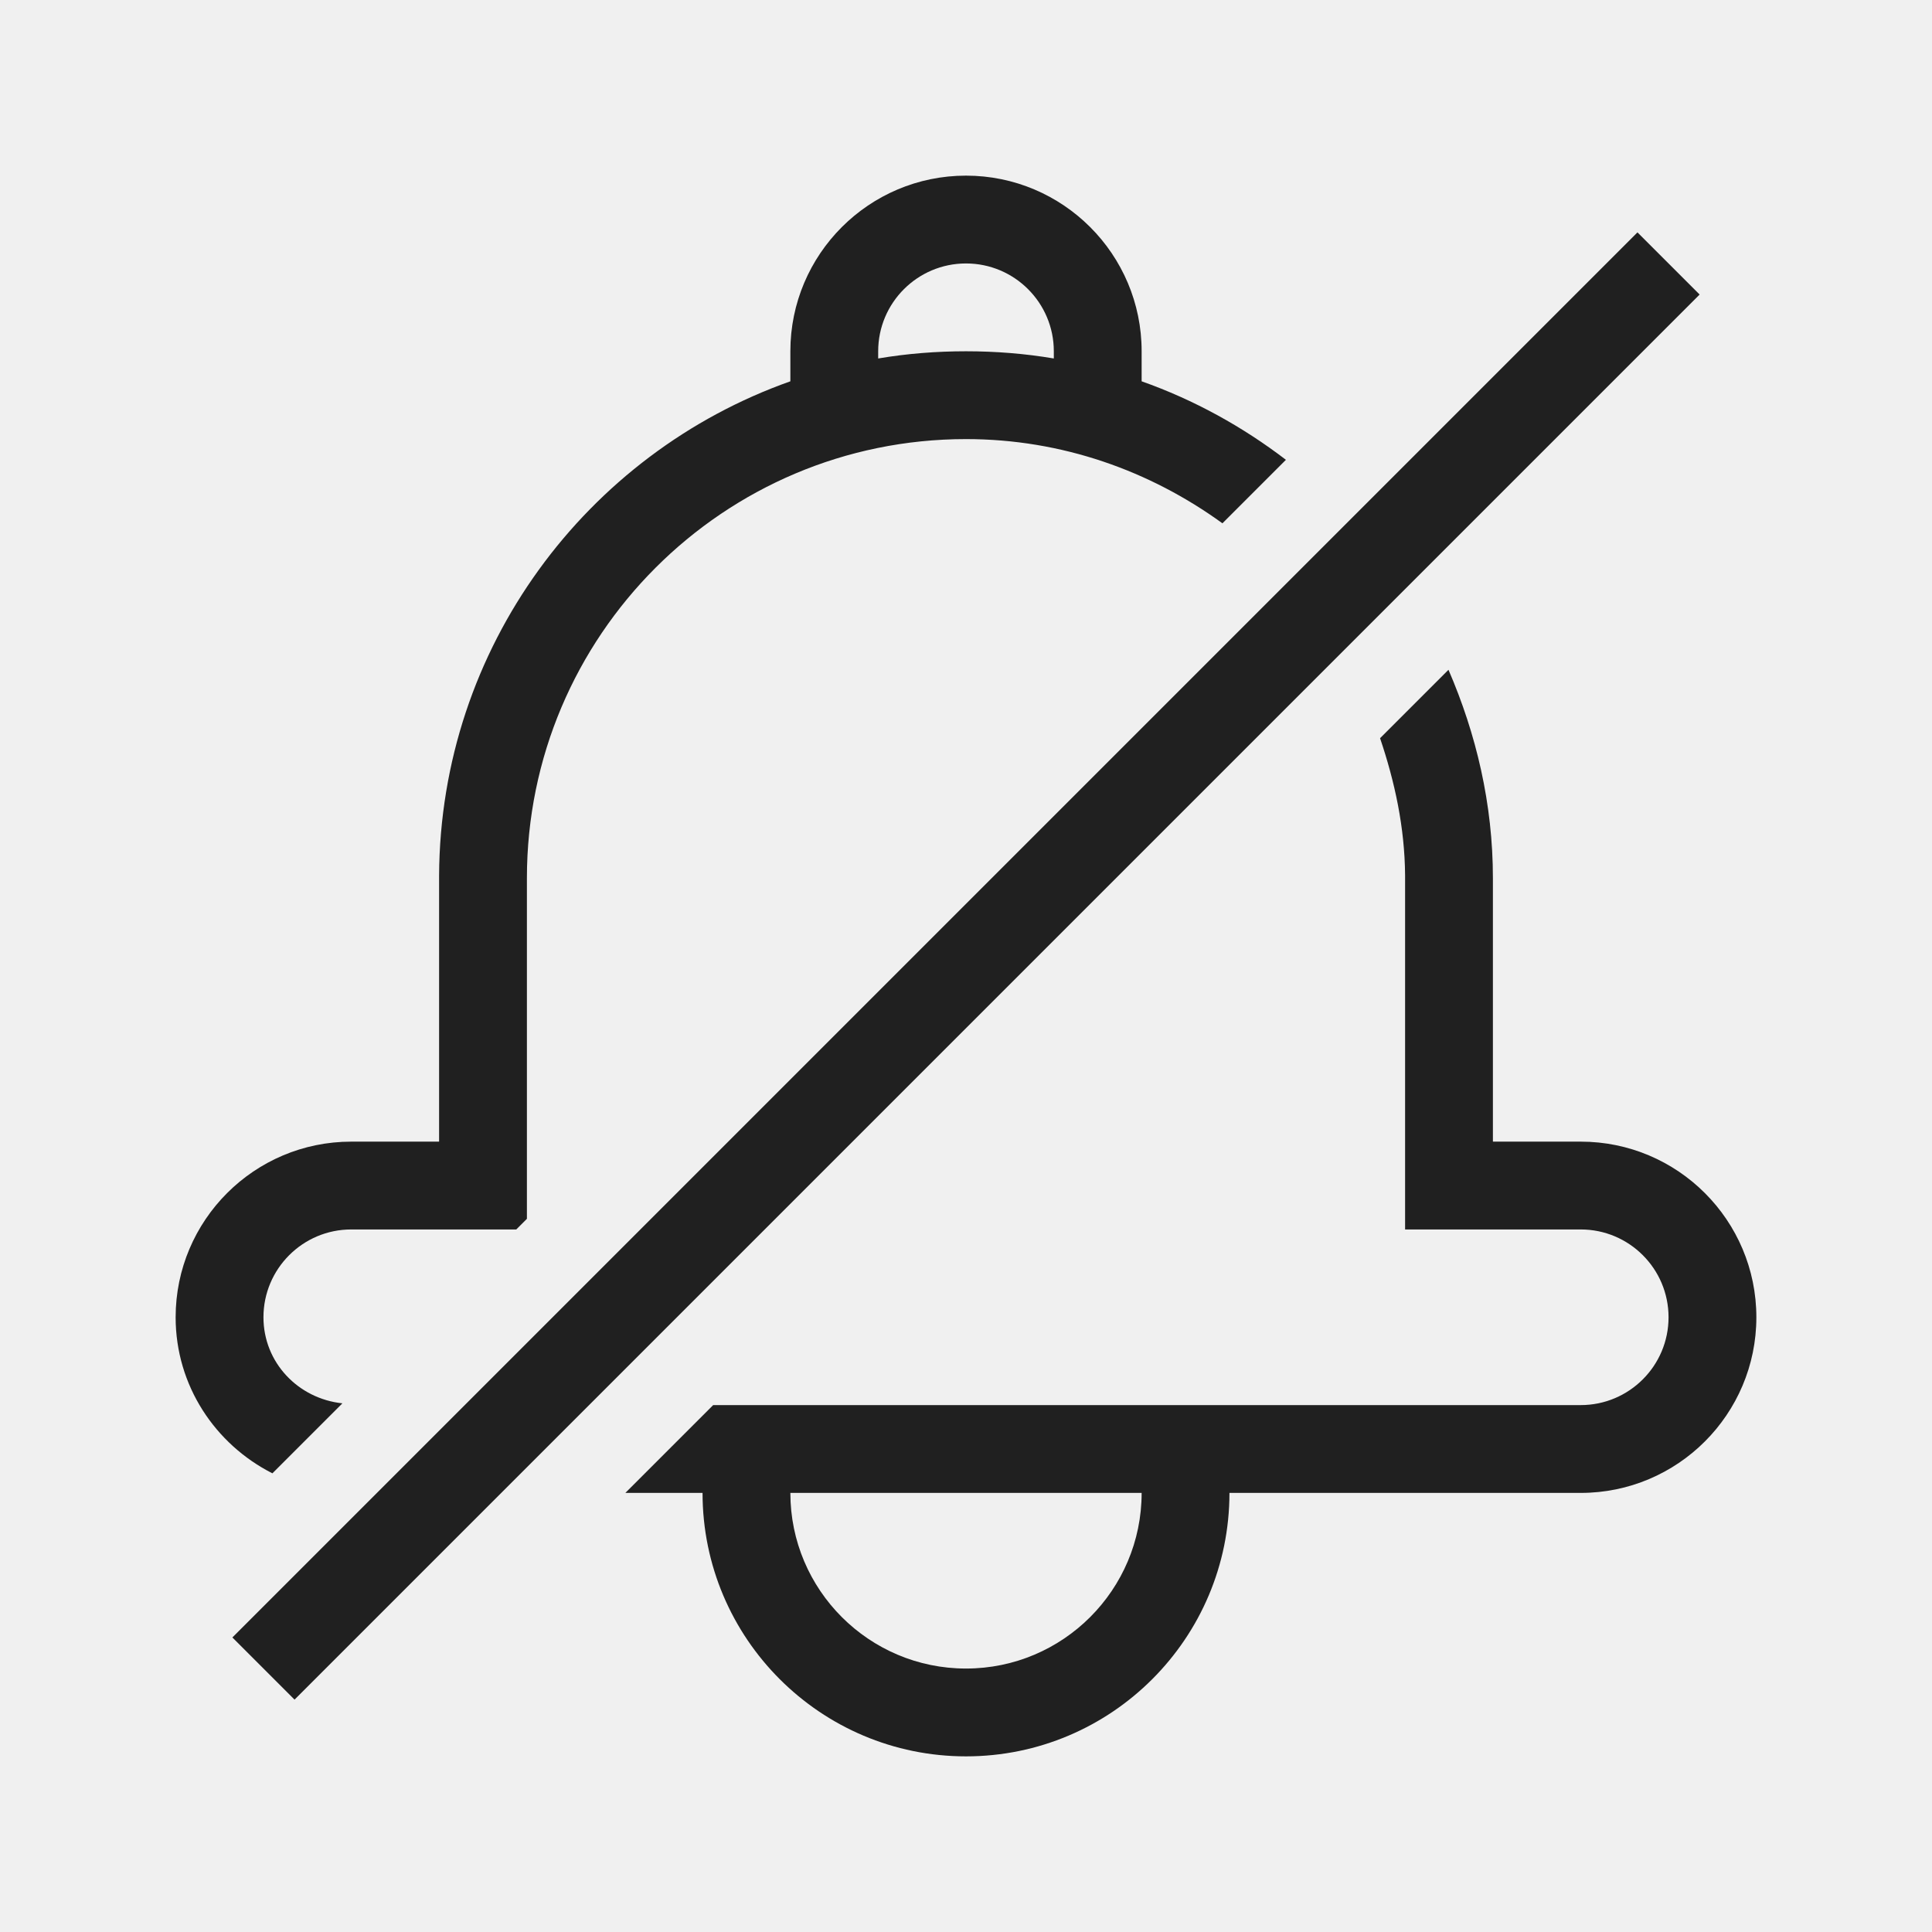
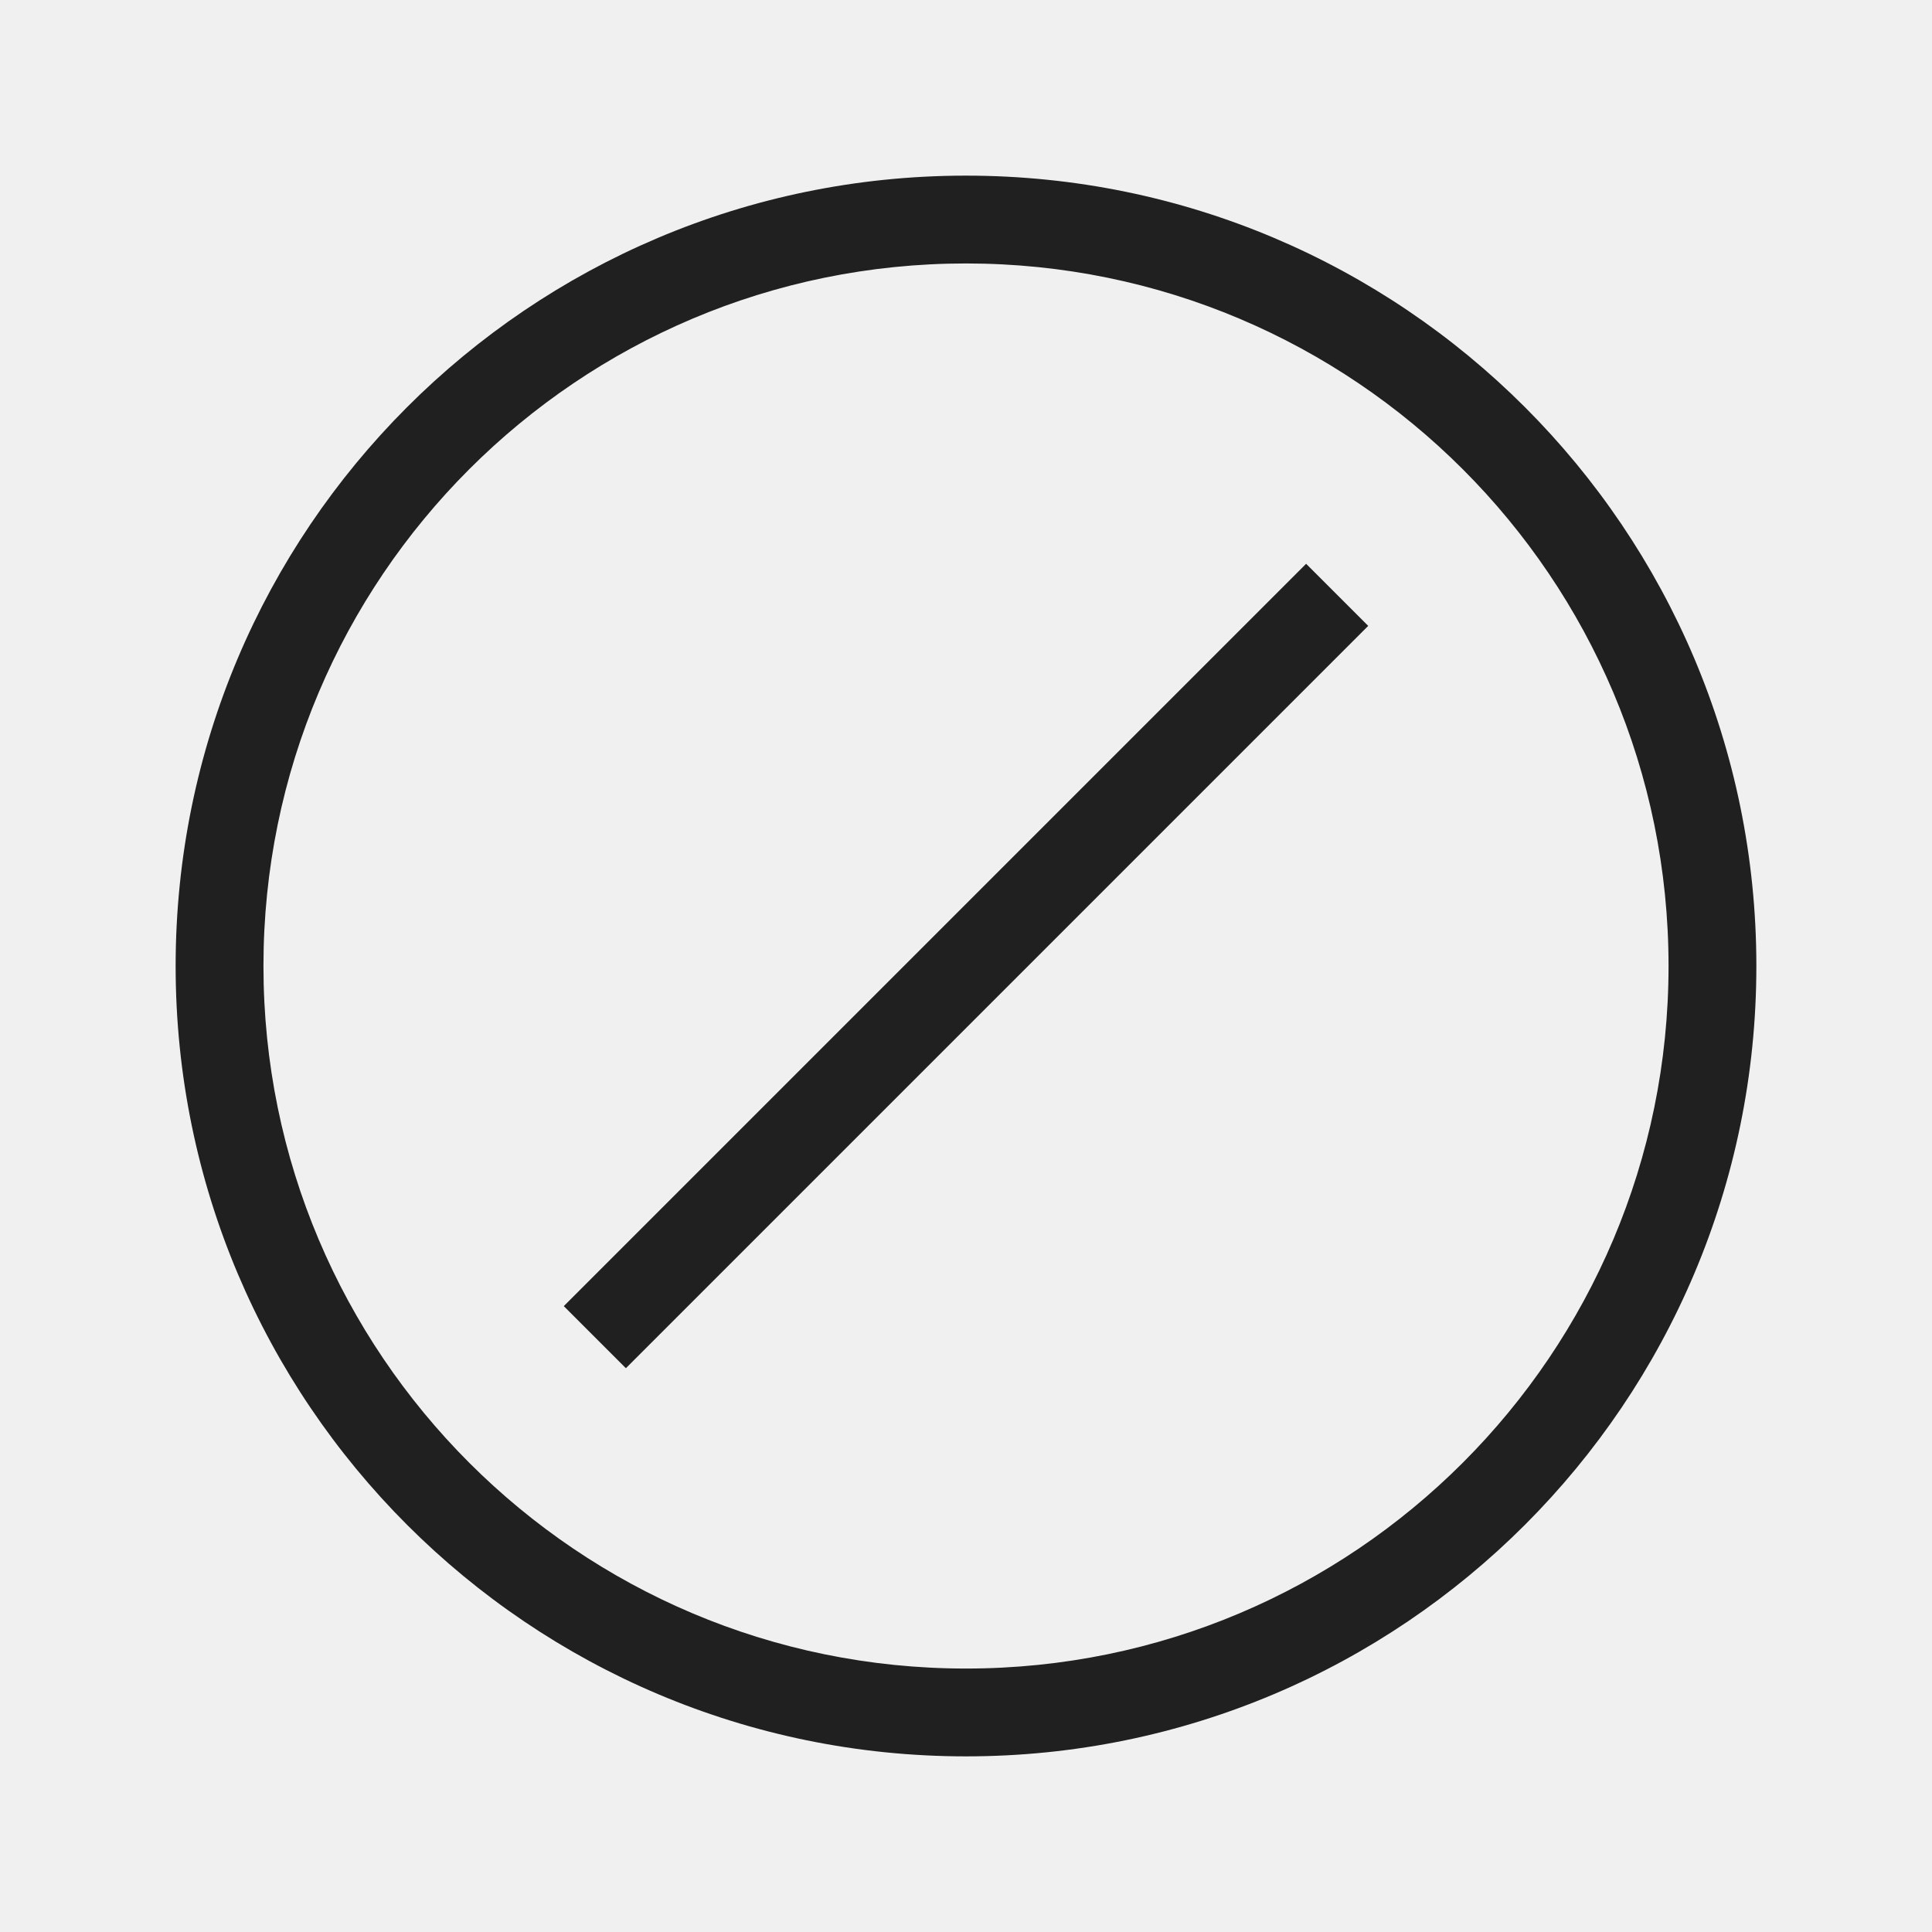
- <svg xmlns="http://www.w3.org/2000/svg" xmlns:xlink="http://www.w3.org/1999/xlink" viewBox="0 0 22 22" id="svg" version="1.1" width="22" height="22">
+ <svg xmlns="http://www.w3.org/2000/svg" xmlns:xlink="http://www.w3.org/1999/xlink" height="22" width="22" version="1.1" id="svg" viewBox="0 0 22 22">
  <defs id="defs81">
-     <style id="current-color-scheme" type="text/css">
+     <style type="text/css" id="current-color-scheme">
      .ColorScheme-Text {
        color:#7B7C7E;
      }
      .ColorScheme-Background{
        color:#EFF0F1;
      }
      .ColorScheme-Highlight{
        color:#3DAEE6;
      }
      .ColorScheme-ViewText {
        color:#7B7C7E;
      }
      .ColorScheme-ViewBackground{
        color:#FCFCFC;
      }
      .ColorScheme-ViewHover {
        color:#3DAEE6;
      }
      .ColorScheme-ViewFocus{
        color:#1E92FF;
      }
      .ColorScheme-ButtonText {
        color:#7B7C7E;
      }
      .ColorScheme-ButtonBackground{
        color:#EFF0F1;
      }
      .ColorScheme-ButtonHover {
        color:#3DAEE6;
      }
      .ColorScheme-ButtonFocus{
        color:#1E92FF;
      }
</style>
-     <linearGradient xlink:href="#linearGradient4254" id="linearGradient5399" gradientUnits="userSpaceOnUse" x1="317.917" y1="909.772" x2="317.917" y2="912.772" />
+     <linearGradient y2="912.772" x2="317.917" y1="909.772" x1="317.917" gradientUnits="userSpaceOnUse" id="linearGradient5399" xlink:href="#linearGradient4254" />
    <linearGradient id="linearGradient4254">
-       <stop id="stop4256" offset="0" style="stop-color:#888888;stop-opacity:1;" />
-       <stop id="stop4258" offset="1" style="stop-color:#232323;stop-opacity:1;" />
+       <stop style="stop-color:#888888;stop-opacity:1;" offset="0" id="stop4256" />
+       <stop style="stop-color:#232323;stop-opacity:1;" offset="1" id="stop4258" />
    </linearGradient>
  </defs>
  <g id="notifications-disabled">
-     <path id="path2-36" d="M 11,2 C 9.896,2 9,2.896 9,4 V 4.342 C 6.68,5.163 5.013,7.372 5,9.969 V 10 13 H 4 c -1.104,0 -2,0.896 -2,2 0,0.779 0.451,1.447 1.102,1.777 l 0.797,-0.797 C 3.396,15.927 3,15.516 3,15 3,14.448 3.448,14 4,14 H 5.879 L 6,13.879 V 10 c 0,-2.76 2.24,-5 5,-5 1.094,0 2.097,0.362 2.92,0.959 L 14.643,5.236 C 14.149,4.858 13.597,4.553 13,4.342 V 4 C 13,2.896 12.104,2 11,2 Z m 0,1 c 0.552,0 1,0.448 1,1 V 4.082 C 11.675,4.027 11.341,4 11,4 10.659,4 10.325,4.027 10,4.082 V 4 C 10,3.448 10.448,3 11,3 Z M 16.494,7.627 15.715,8.406 C 15.882,8.9 15.996,9.419 16,9.969 V 10 14 h 2 c 0.552,0 1,0.448 1,1 0,0.552 -0.448,1 -1,1 H 8.121 l -1,1 H 8 c 0,1.656 1.344,3 3,3 1.656,0 3,-1.344 3,-3 h 4 c 1.104,0 2,-0.896 2,-2 0,-1.104 -0.896,-2 -2,-2 H 17 V 10 C 17,9.155 16.81,8.357 16.494,7.627 Z M 9,17 h 4 c 0,1.104 -0.896,2 -2,2 -1.104,0 -2,-0.896 -2,-2 z" style="clip-rule:evenodd;fill:#202020;fill-rule:evenodd;stroke-linejoin:round;stroke-miterlimit:1.414" />
-     <rect y="0" x="0" height="22" width="22" id="rect822-7" style="clip-rule:evenodd;fill:#ffffff;fill-opacity:0;fill-rule:evenodd;stroke-width:0.917;stroke-linejoin:round;stroke-miterlimit:1.414" />
-     <path id="path830" d="M 18.646,2.646 2.646,18.646 3.354,19.354 19.354,3.354 Z" style="color:#000000;font-style:normal;font-variant:normal;font-weight:normal;font-stretch:normal;font-size:medium;line-height:normal;font-family:sans-serif;font-variant-ligatures:normal;font-variant-position:normal;font-variant-caps:normal;font-variant-numeric:normal;font-variant-alternates:normal;font-feature-settings:normal;text-indent:0;text-align:start;text-decoration:none;text-decoration-line:none;text-decoration-style:solid;text-decoration-color:#000000;letter-spacing:normal;word-spacing:normal;text-transform:none;writing-mode:lr-tb;direction:ltr;text-orientation:mixed;dominant-baseline:auto;baseline-shift:baseline;text-anchor:start;white-space:normal;shape-padding:0;clip-rule:nonzero;display:inline;overflow:visible;visibility:visible;opacity:1;isolation:auto;mix-blend-mode:normal;color-interpolation:sRGB;color-interpolation-filters:linearRGB;solid-color:#000000;solid-opacity:1;vector-effect:none;fill:#202020;fill-opacity:1;fill-rule:nonzero;stroke:none;stroke-width:1px;stroke-linecap:butt;stroke-linejoin:miter;stroke-miterlimit:4;stroke-dasharray:none;stroke-dashoffset:0;stroke-opacity:1;color-rendering:auto;image-rendering:auto;shape-rendering:auto;text-rendering:auto;enable-background:accumulate" />
+     <path id="path847" style="opacity:1;fill:#202020;fill-opacity:1" d="M 10.99,2 C 6.023,2.005 2,6.033 2,11 c 0,4.971 4.029,9 9,9 4.971,0 9,-4.029 9,-9 C 20,6.029 15.971,2 11,2 Z M 11,3 c 4.418,0 8,3.582 8,8 0,4.418 -3.582,8 -8,8 C 6.582,19 3,15.418 3,11 3,6.582 6.582,3 11,3 Z m 3.873,3.42 -8.453,8.453 0.707,0.707 8.453,-8.453 z" />
+     <rect style="opacity:1;fill:#ff00ff;fill-opacity:0" id="rect869" width="22" height="22" x="0" y="0" />
  </g>
</svg>
